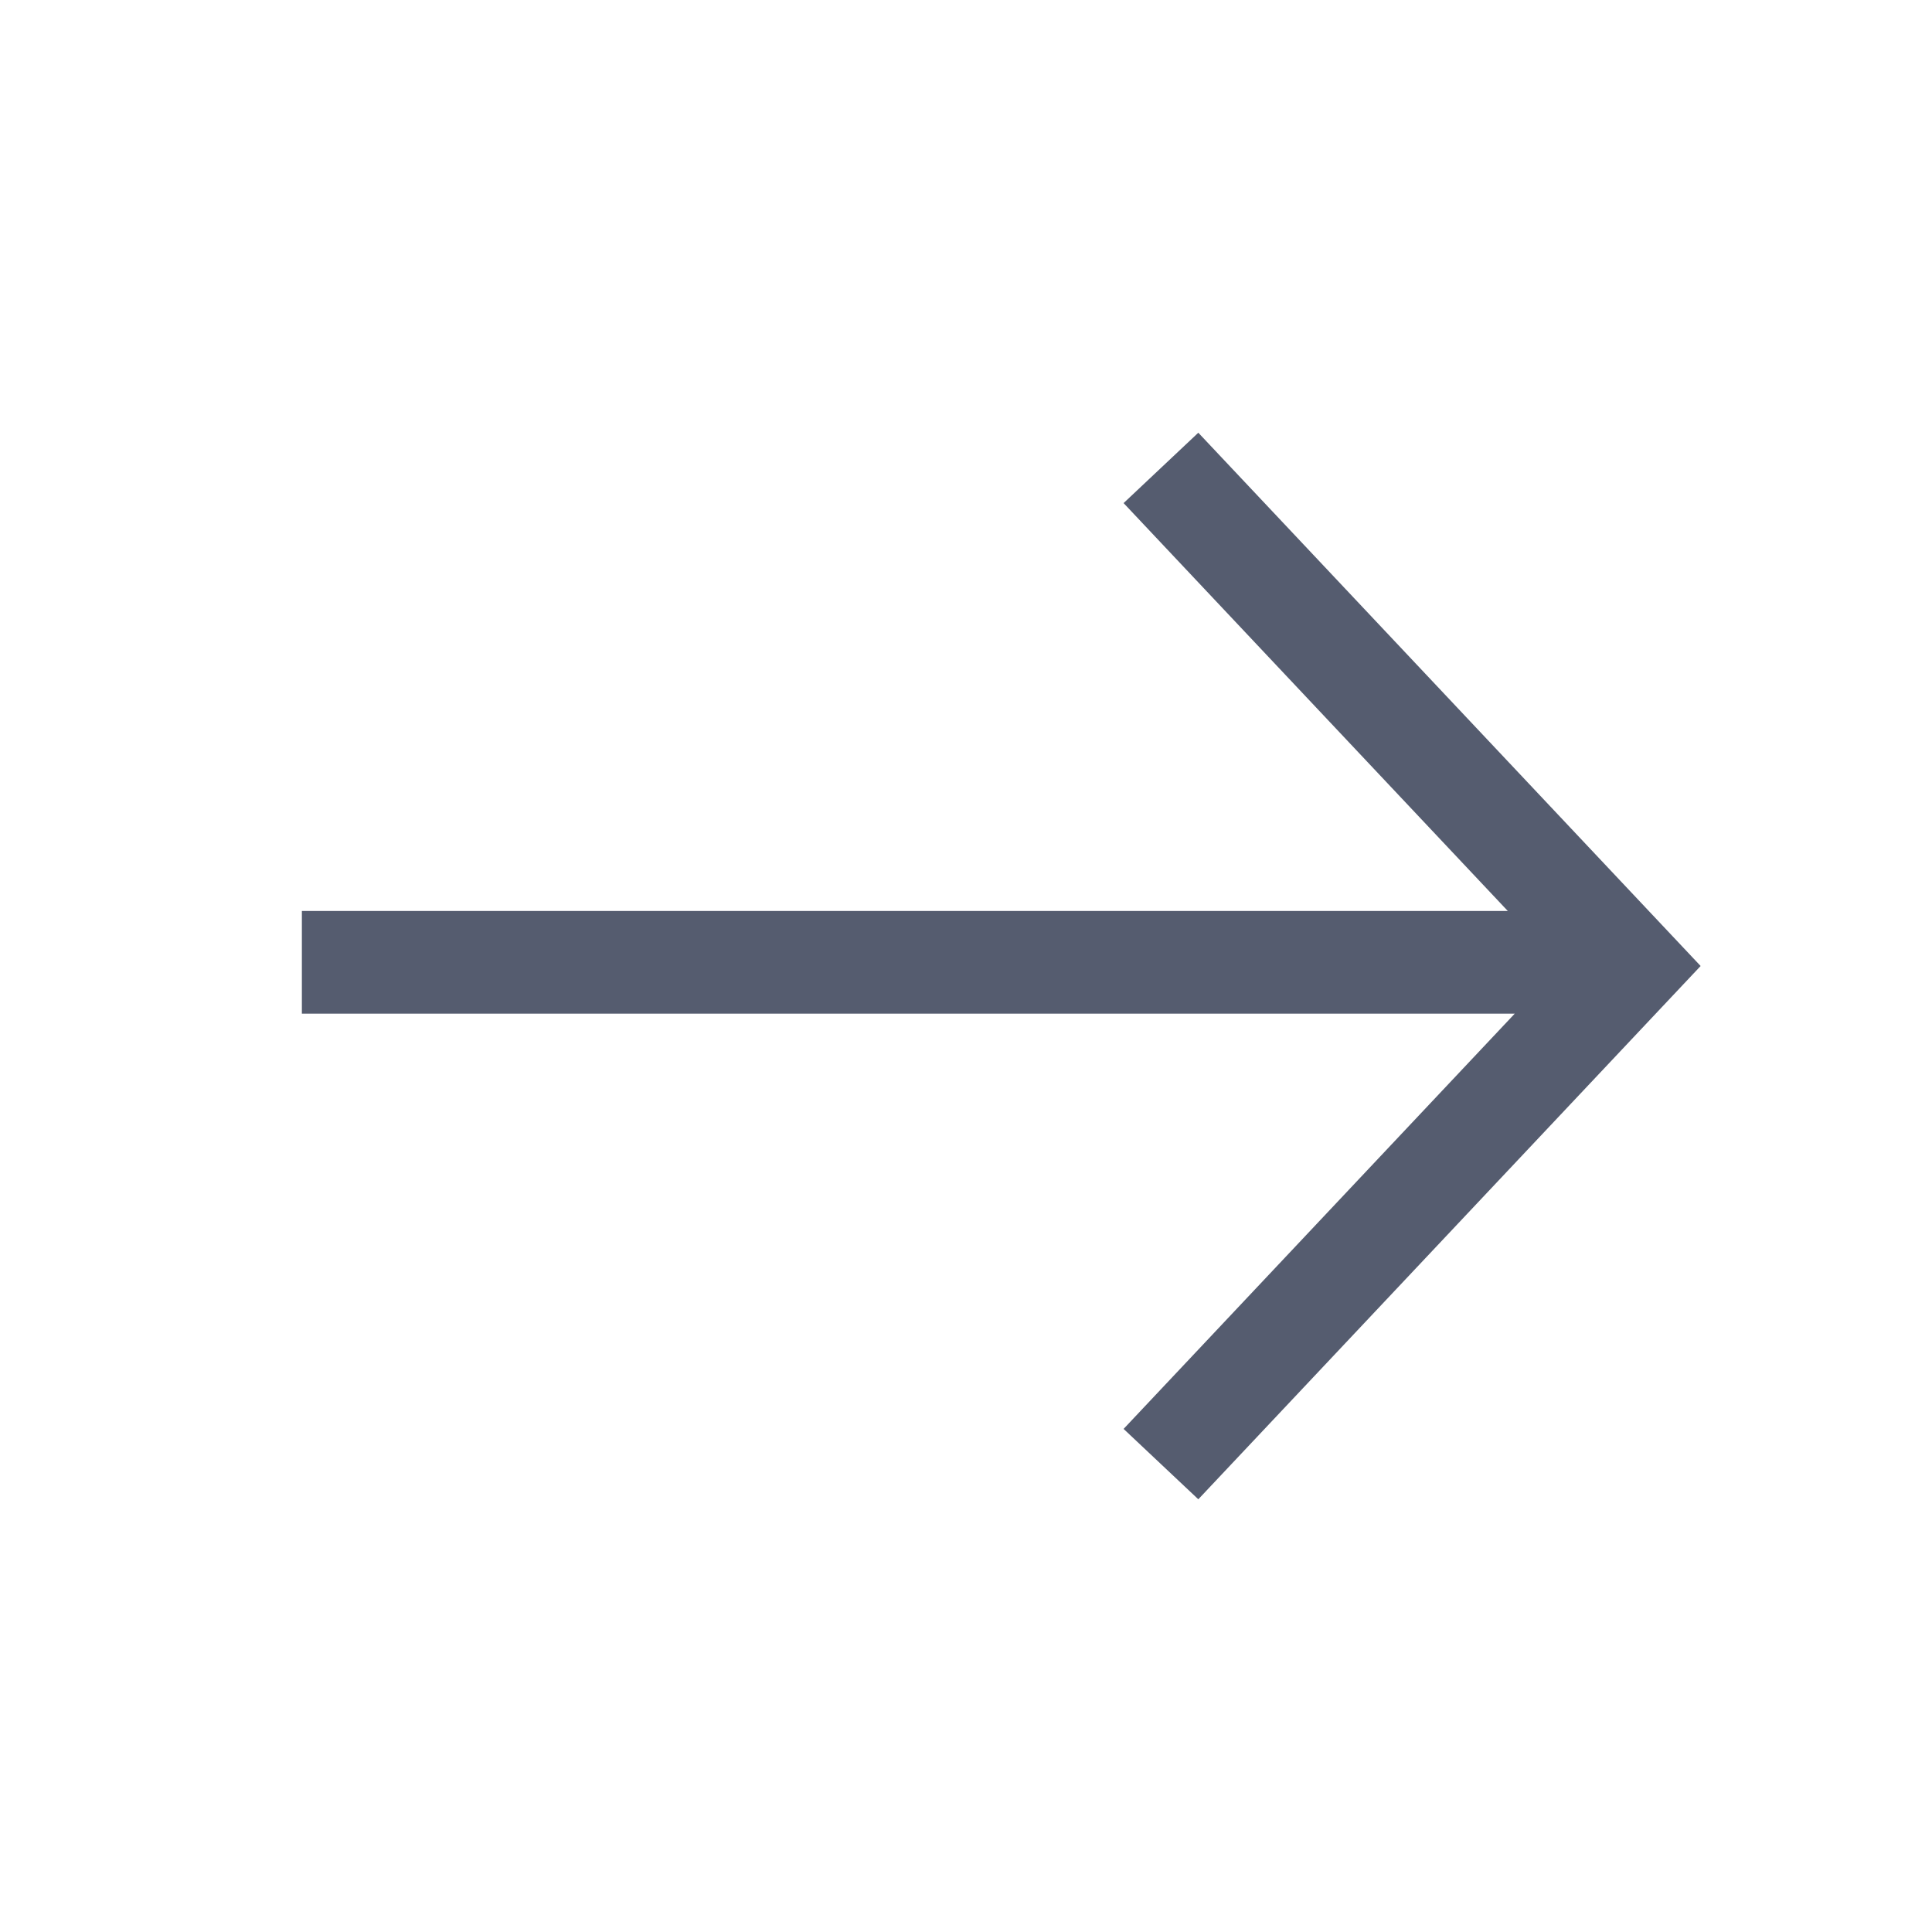
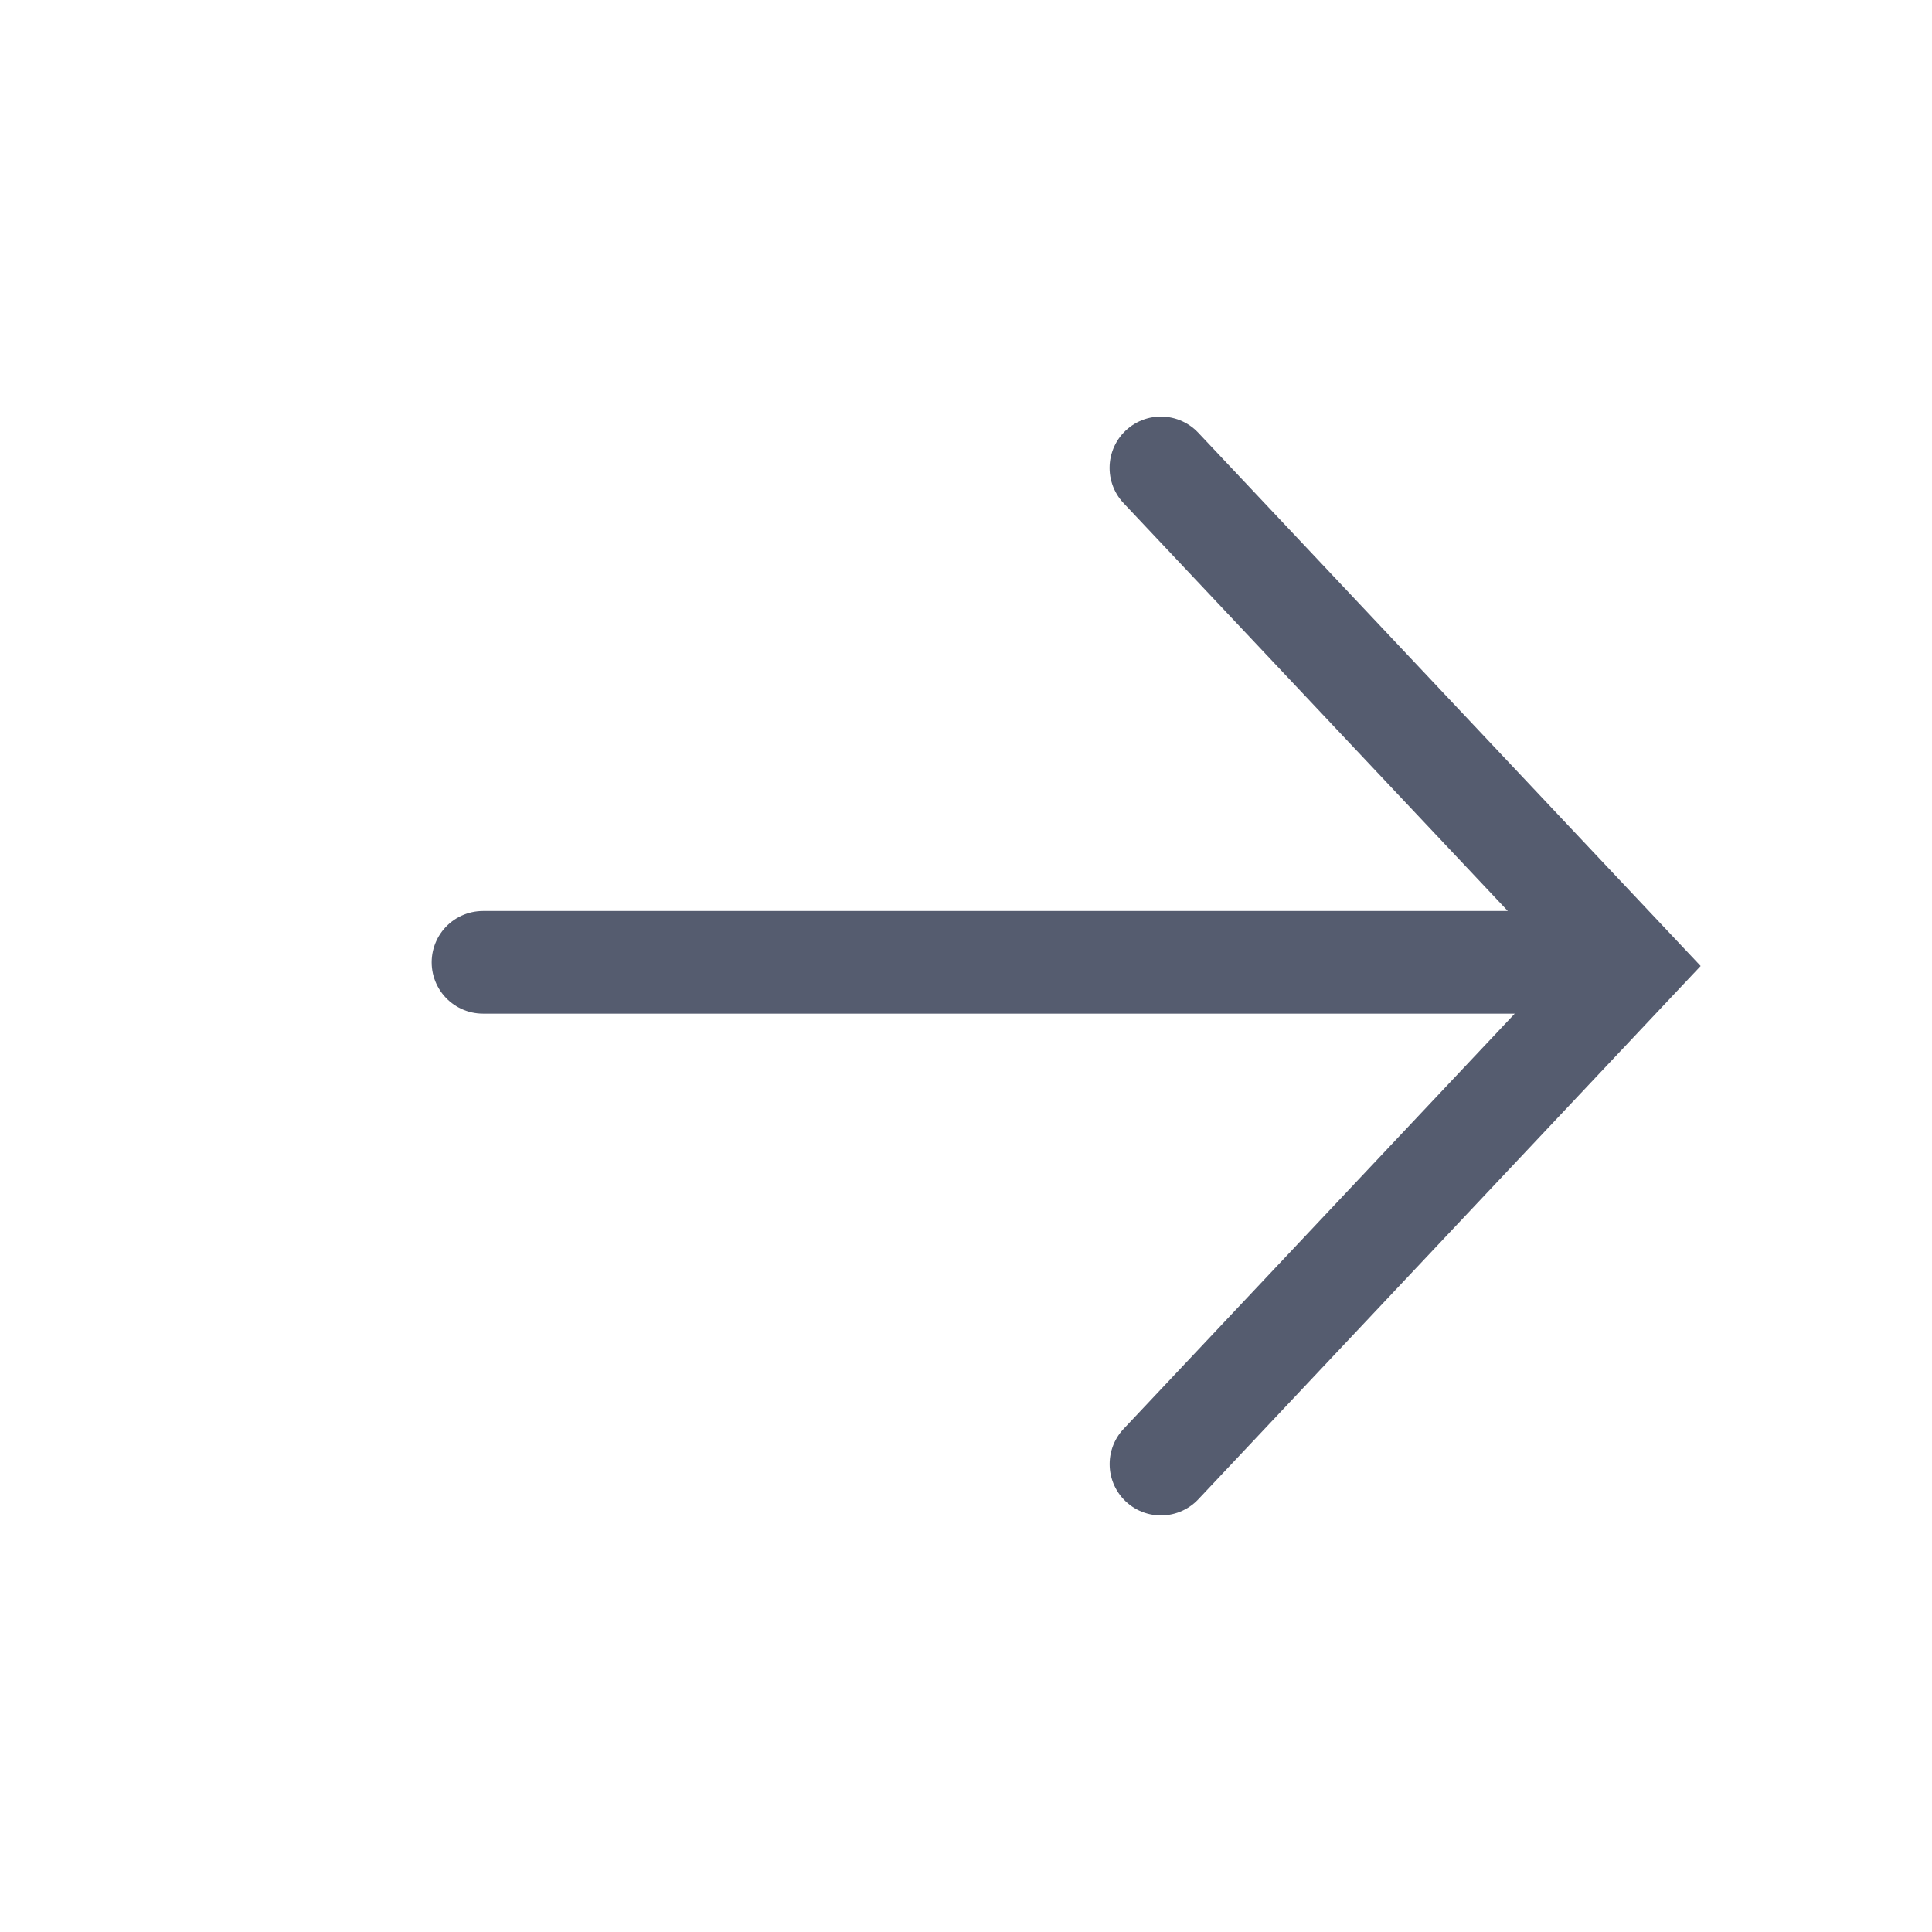
<svg xmlns="http://www.w3.org/2000/svg" width="32" height="32" viewBox="0 0 32 32" fill="none">
-   <path d="M19.229 7.75L27 16L19.229 24.25M5 15.939H26.507" stroke="#555C6F" stroke-width="1.7" />
+   <path d="M19.228 7.75L27 16L19.229 24.25M8 15.939H26.507" stroke="#555C6F" stroke-width="1.7" stroke-linecap="round" />
</svg>
